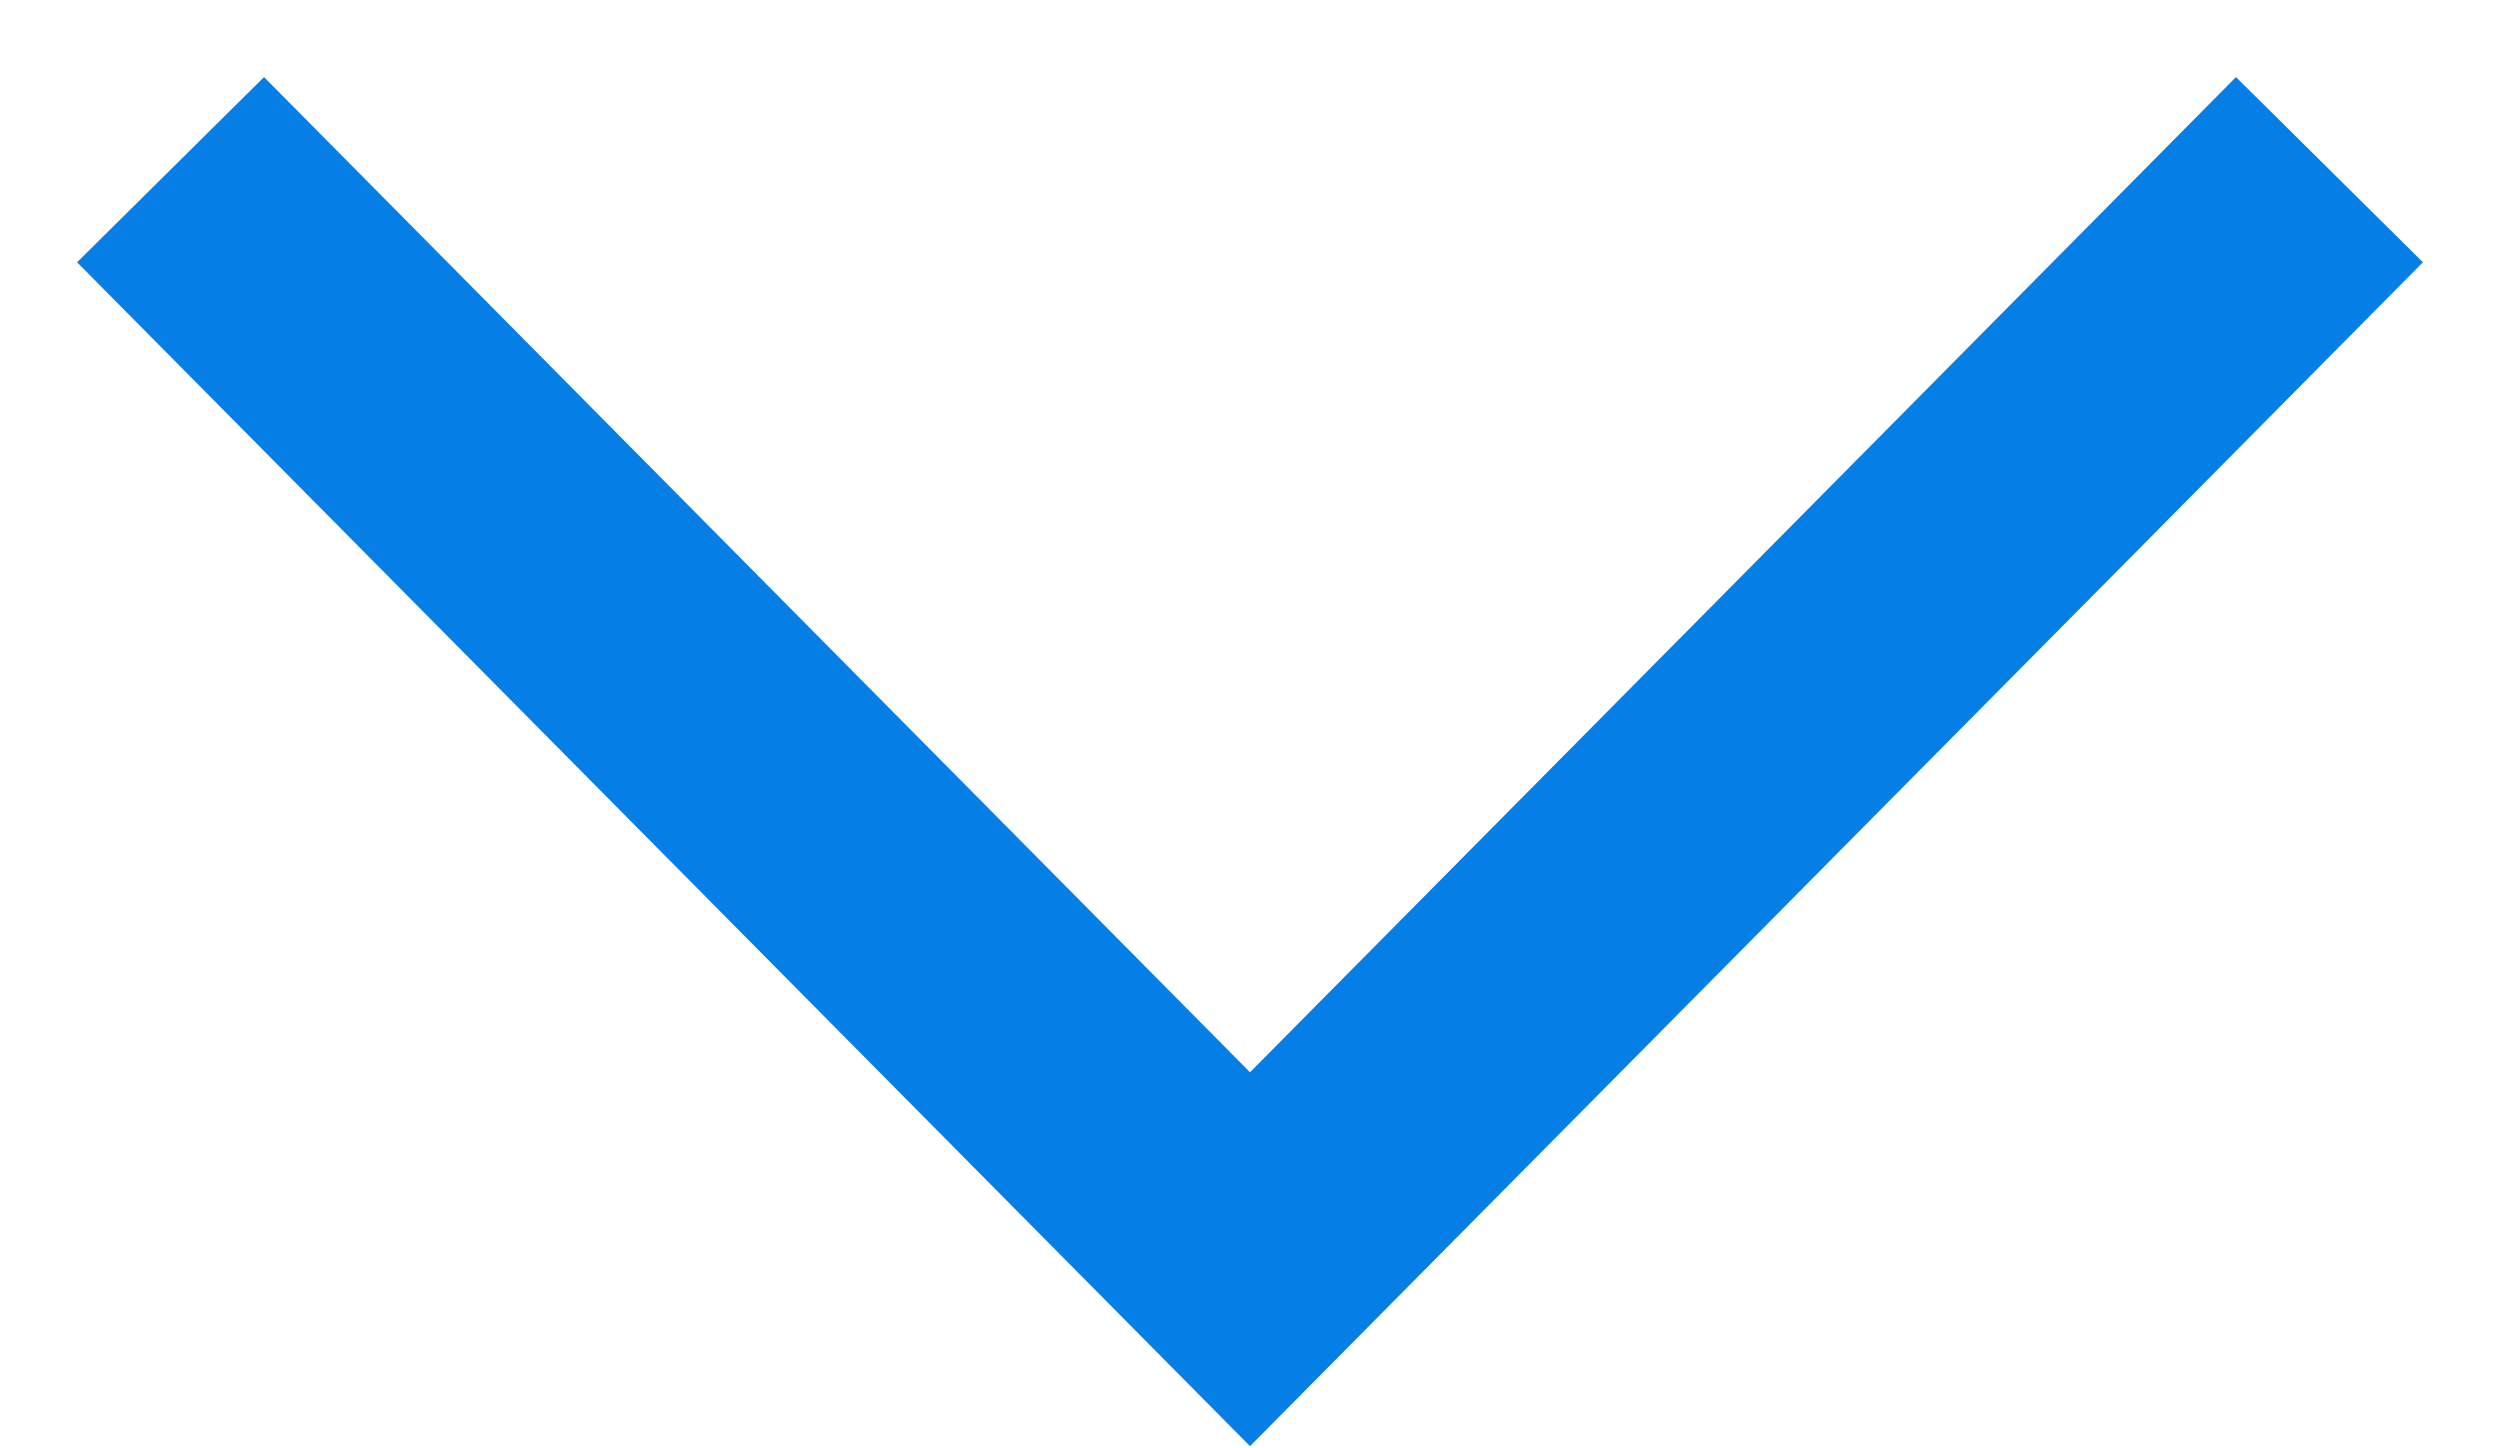
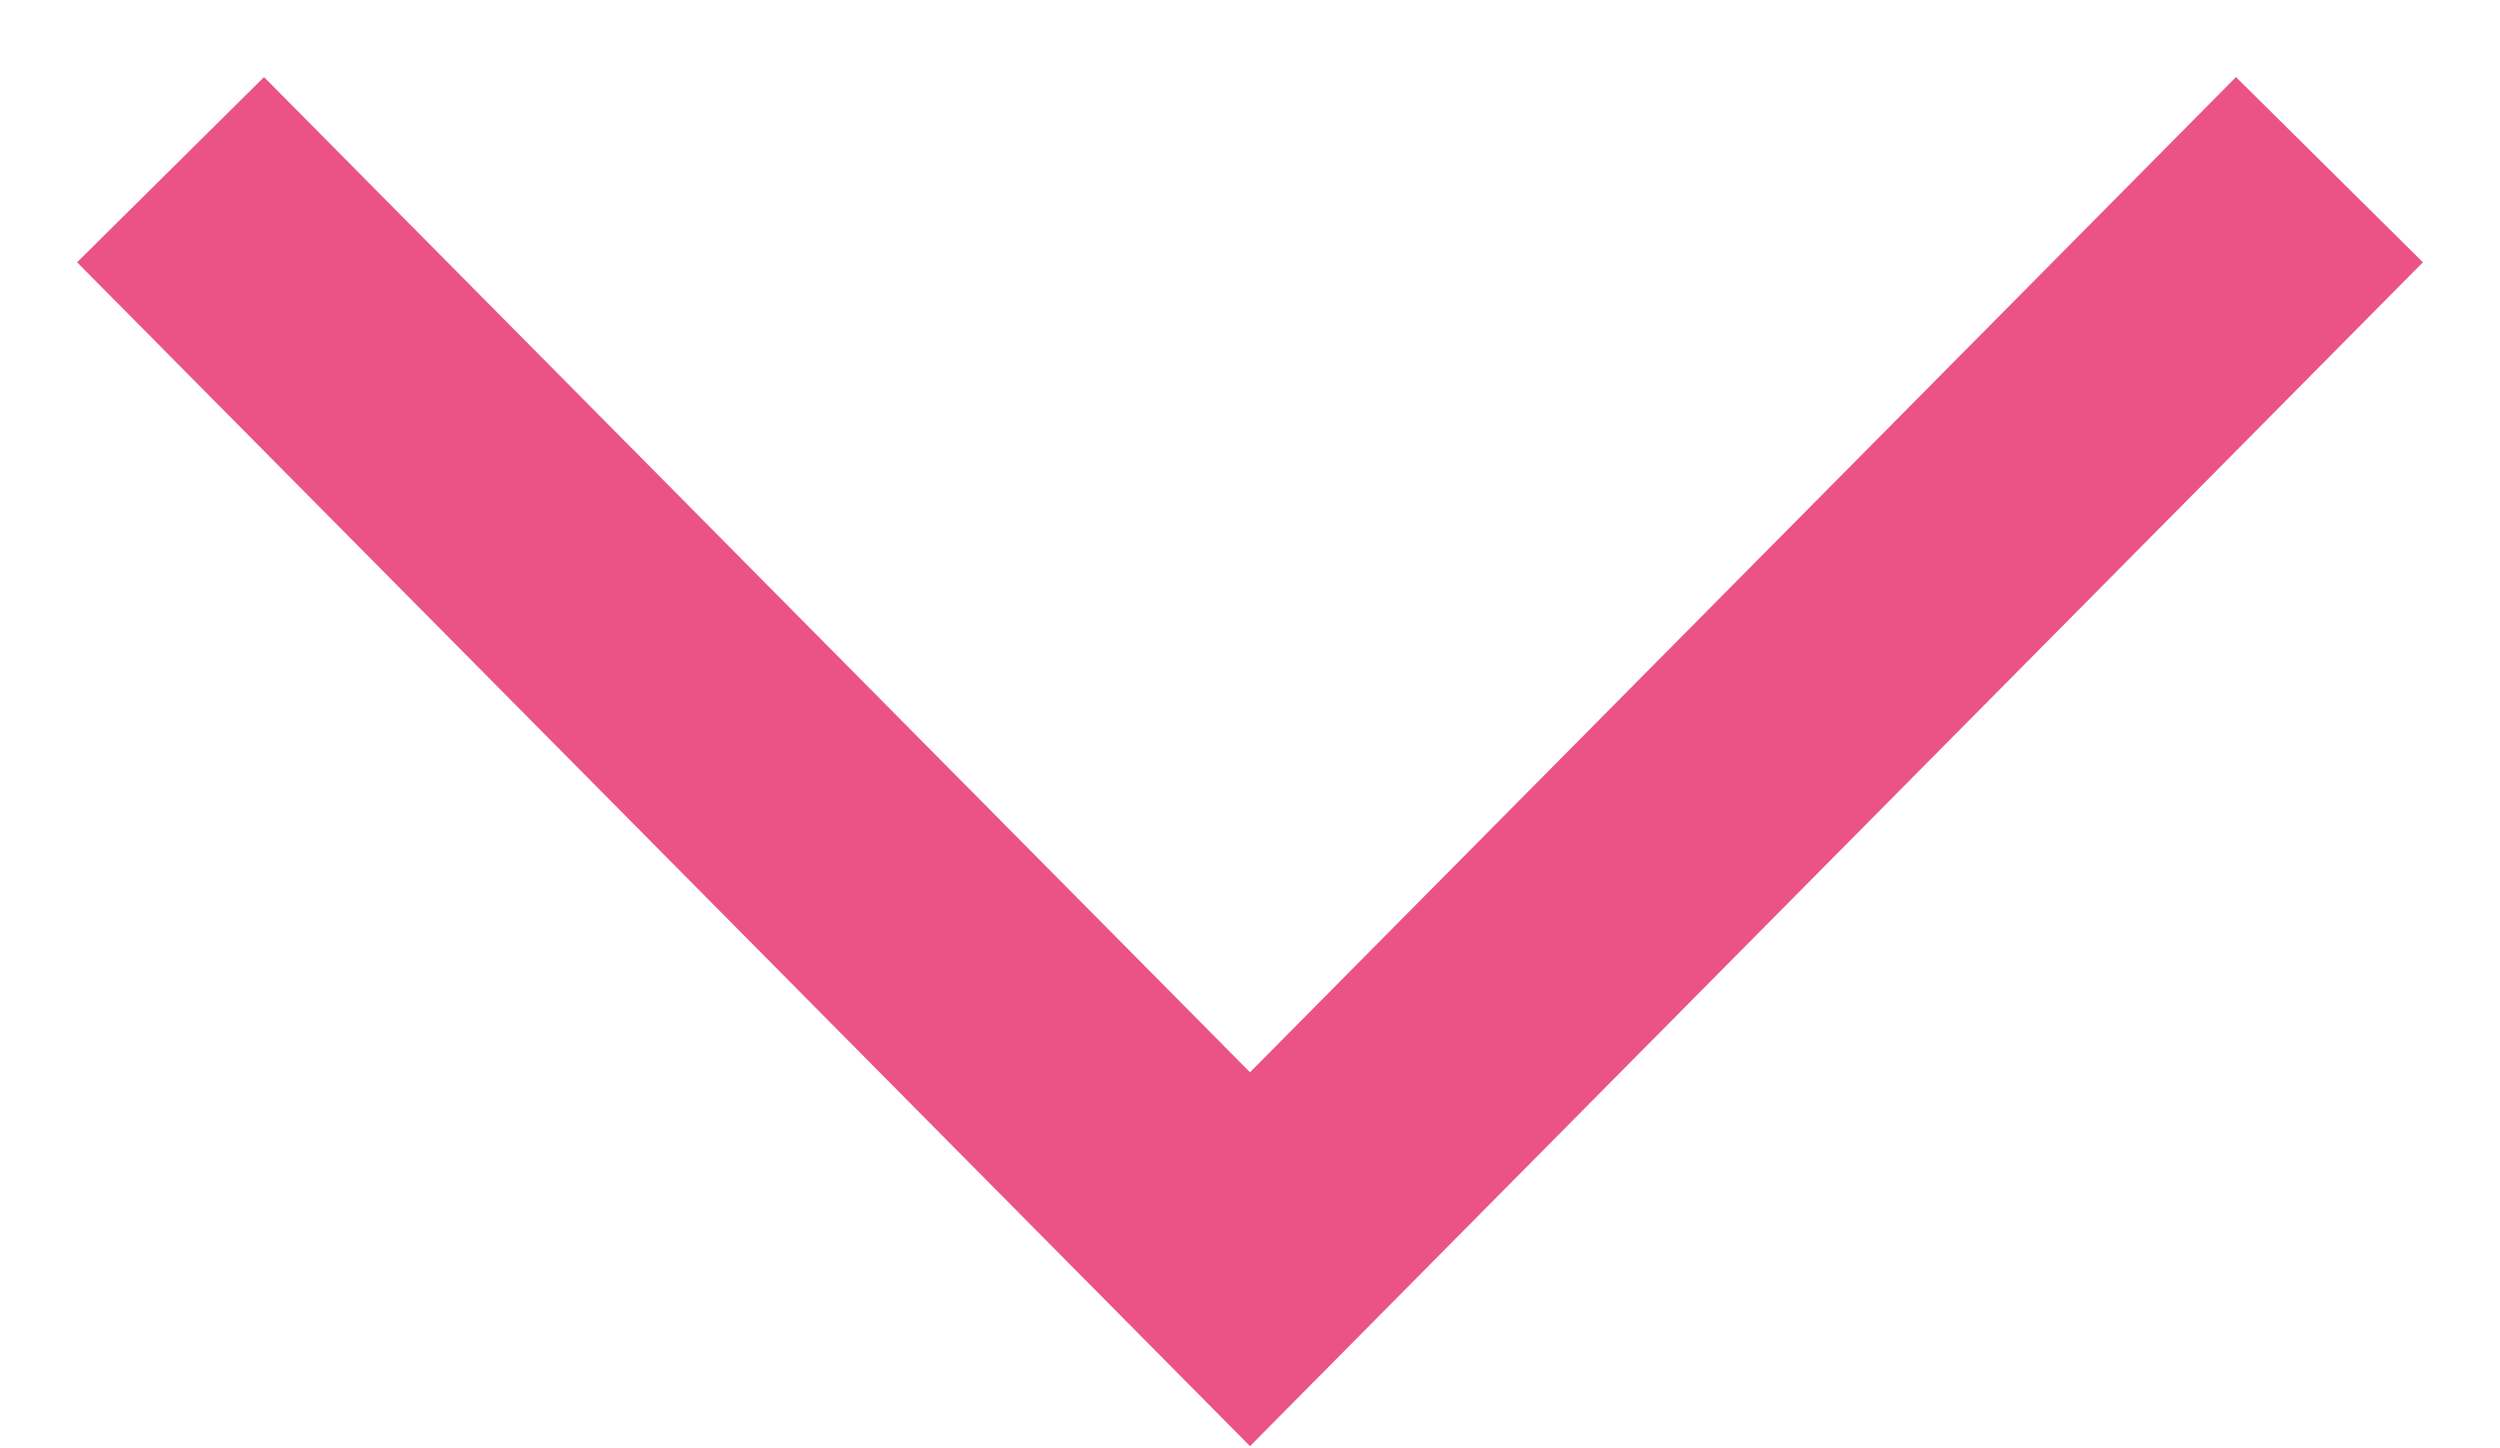
<svg xmlns="http://www.w3.org/2000/svg" width="19px" height="11px" viewBox="0 0 19 11" version="1.1">
  <defs />
  <g id="Page-1" stroke="none" stroke-width="1" fill="none" fill-rule="evenodd" stroke-linecap="square">
-     <g id="cto-security-checklist" transform="translate(-1148, -522)" stroke-width="2" stroke="#057ee6">
+     <g id="cto-security-checklist" transform="translate(-1148, -522)" stroke-width="2" stroke="#EB5286">
      <polyline id="arrow-bottom" points="1150 524 1157.5 531.57 1165 524" />
    </g>
  </g>
</svg>
